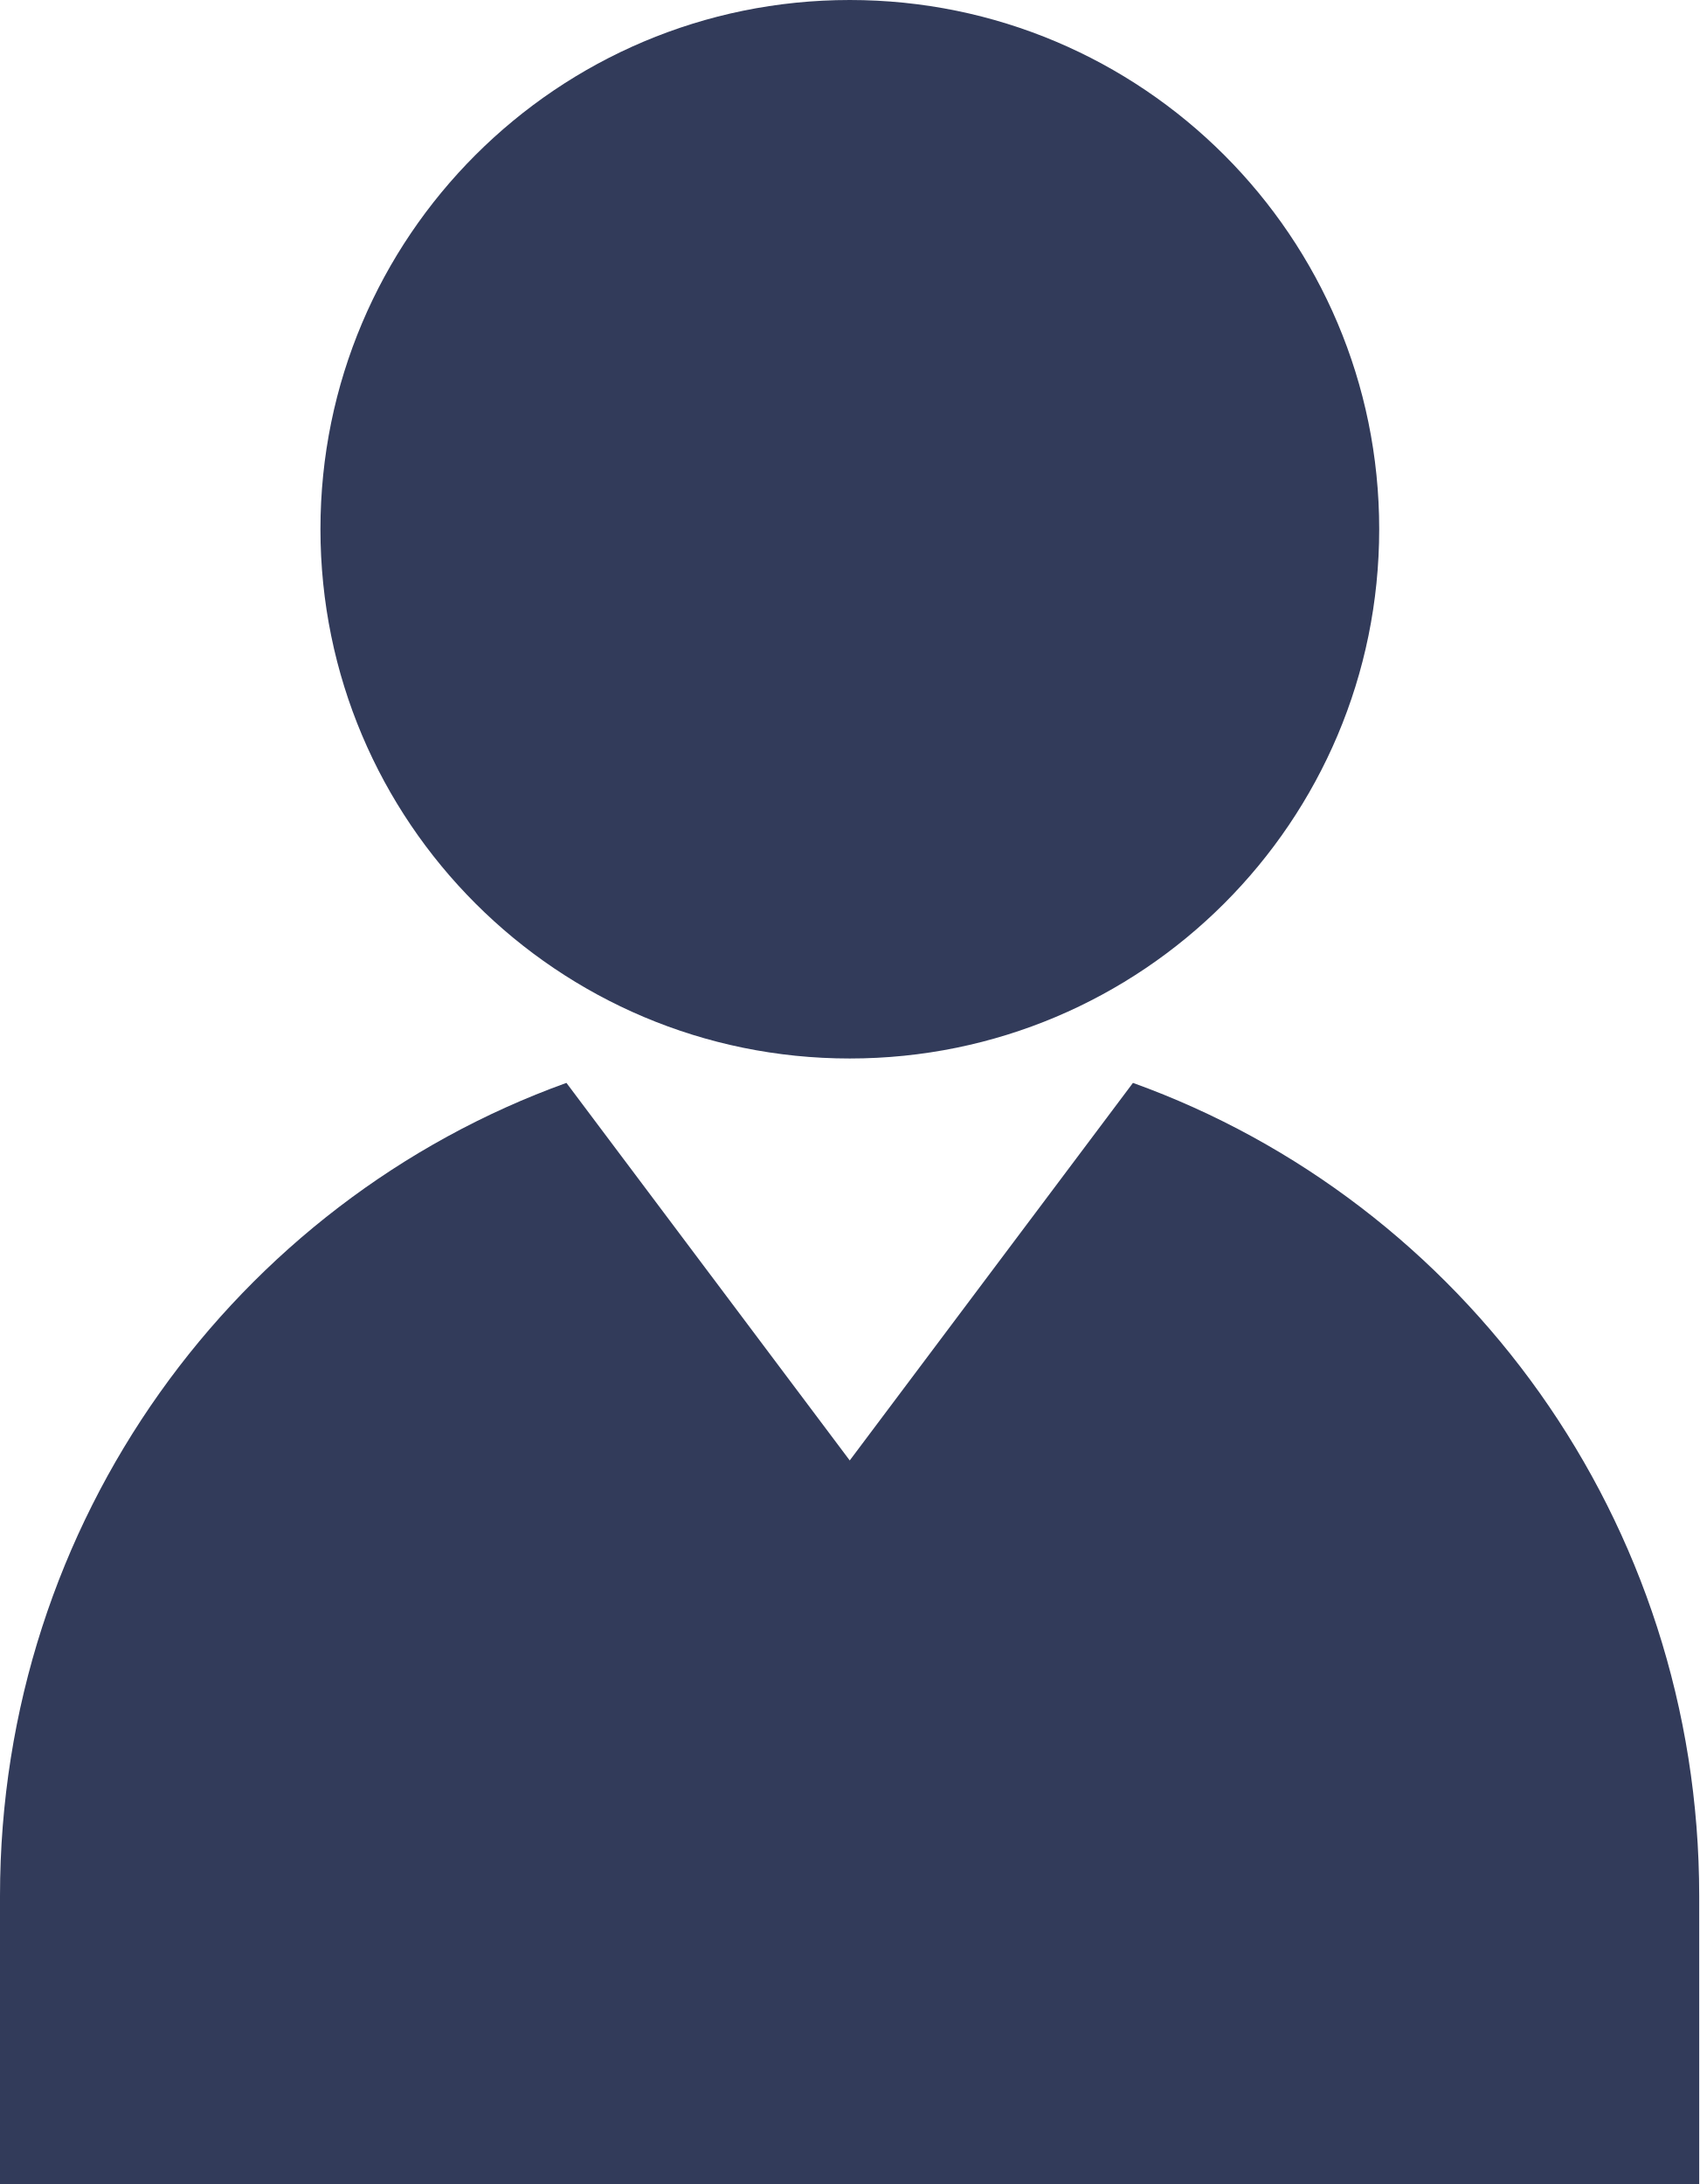
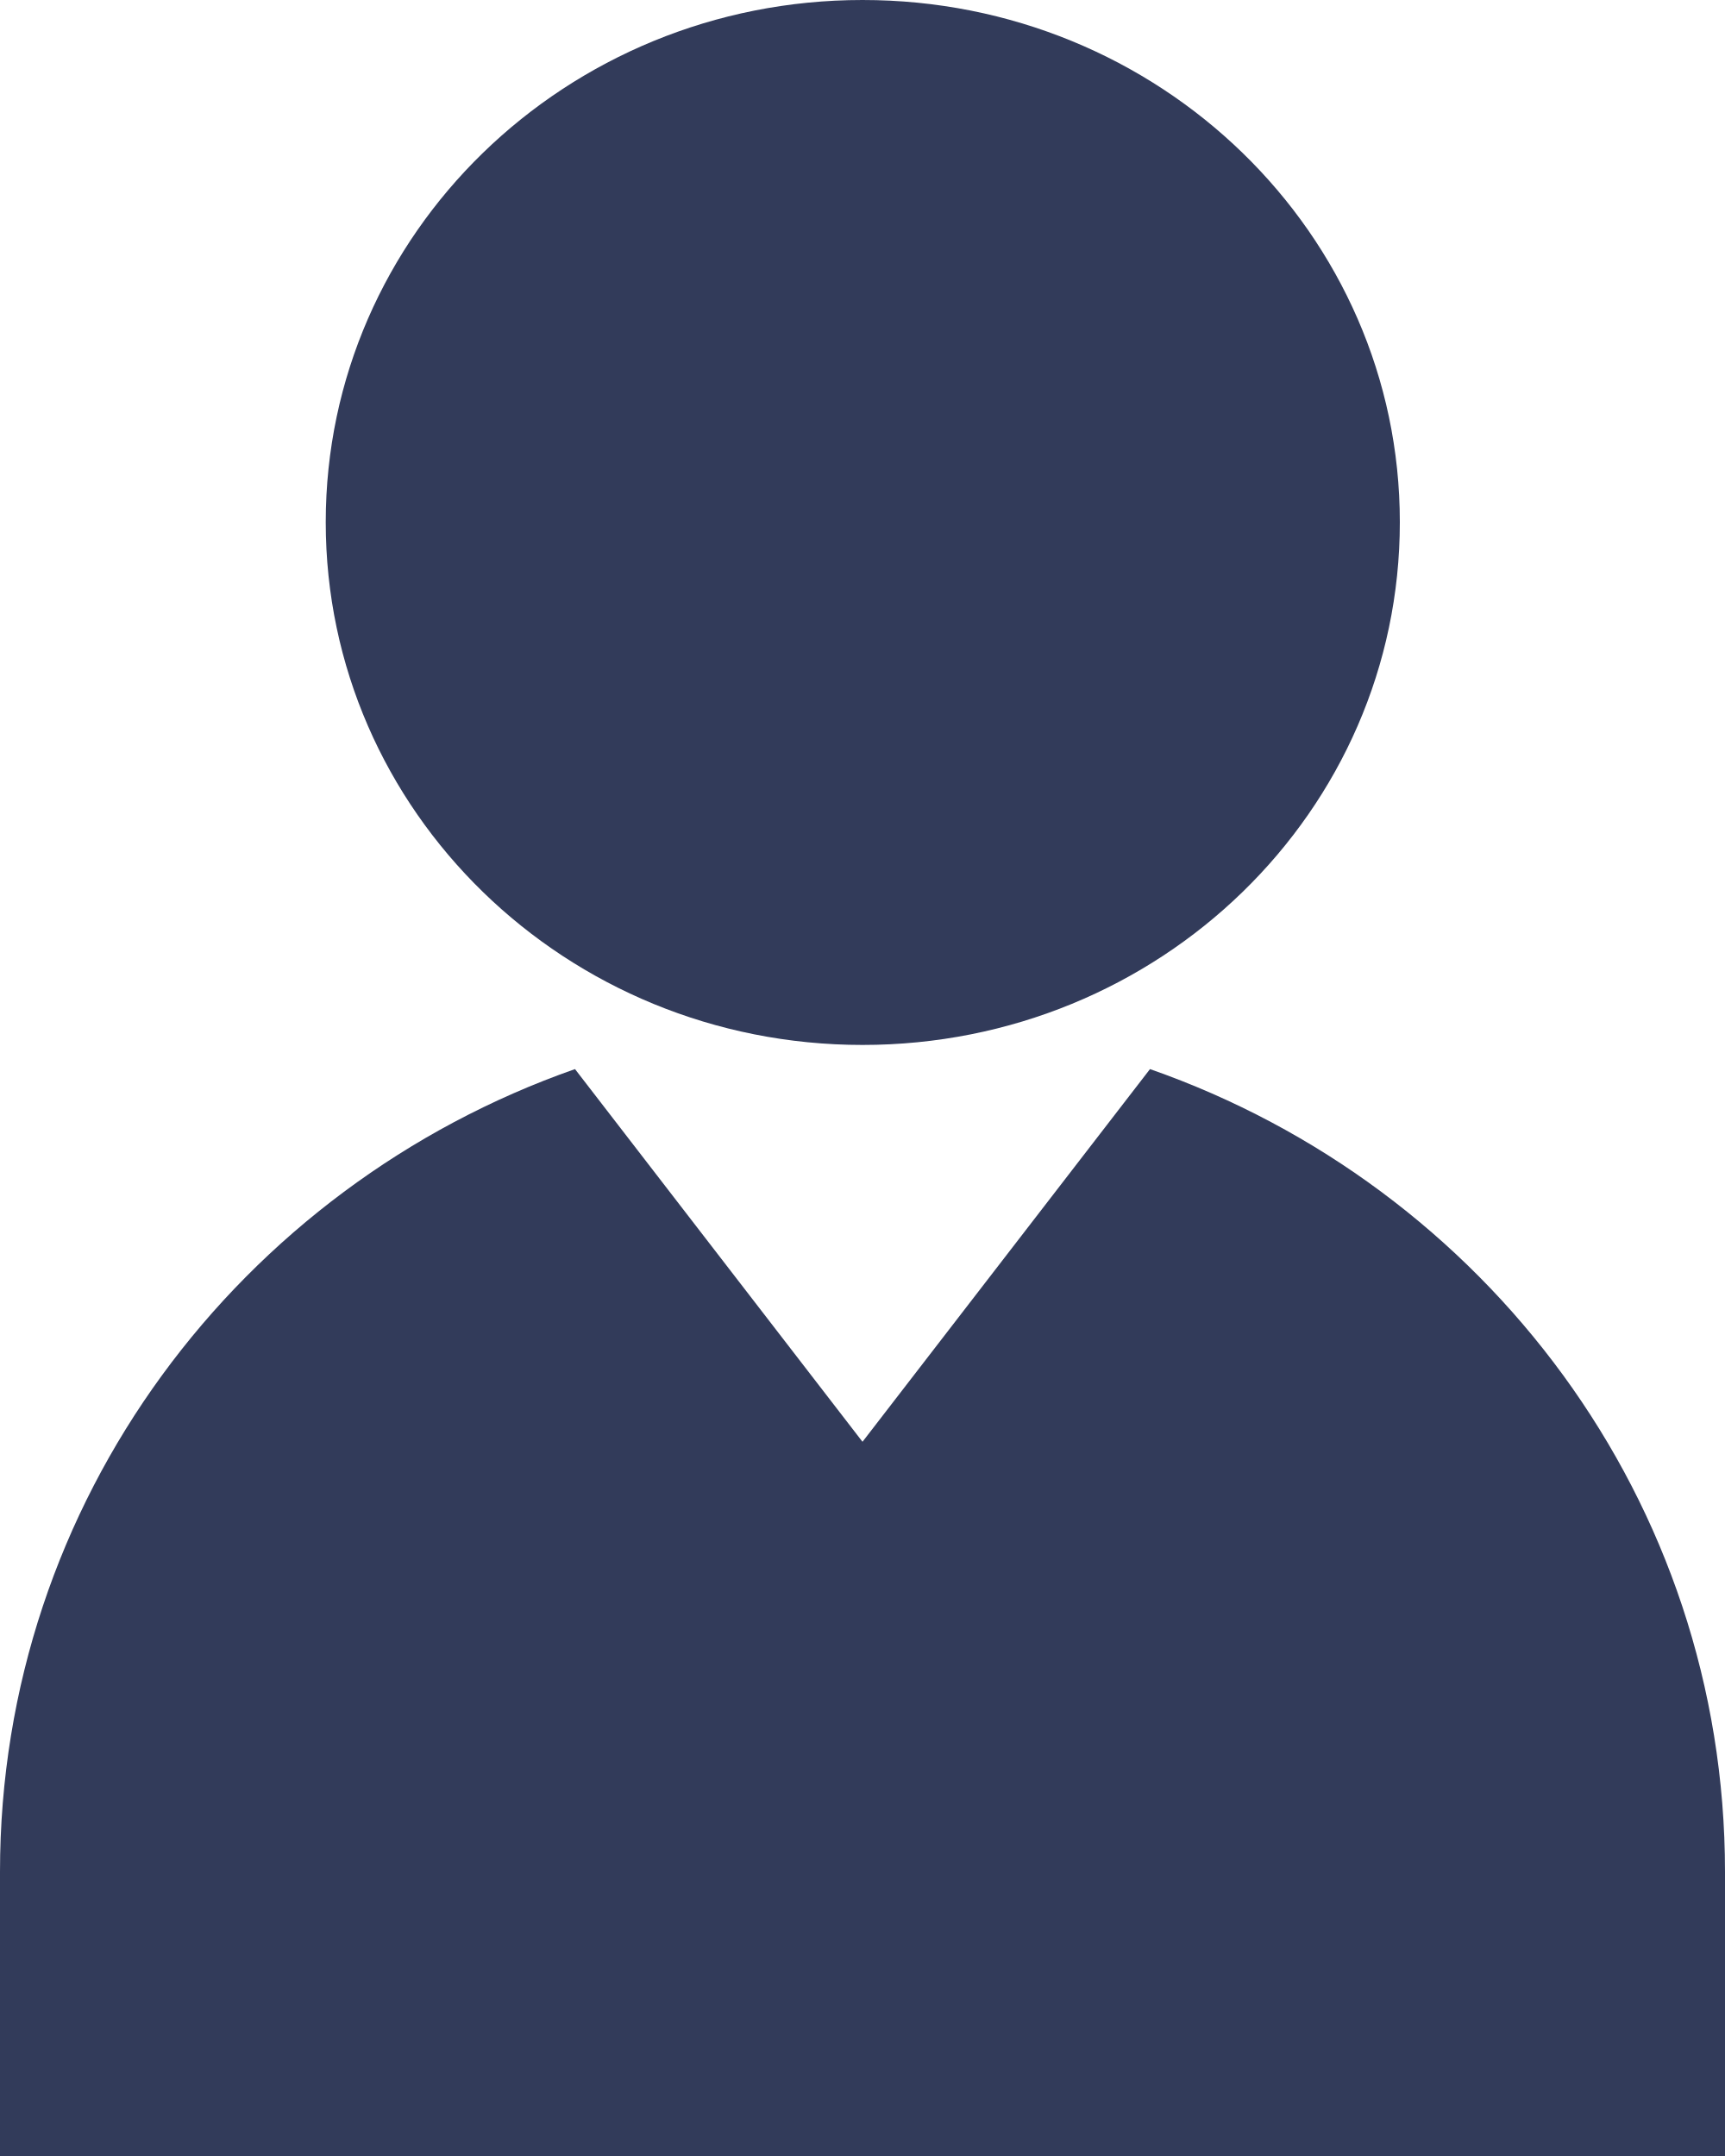
- <svg xmlns="http://www.w3.org/2000/svg" version="1.1" id="user" x="0px" y="0px" viewBox="0 0 785.816 1010" enable-background="new 0 0 785.816 1010" xml:space="preserve">
-   <g id="user-user">
-     <path fill="#323B5A" d="M392.969,0c135.251,0,244.857,109.523,244.857,244.691c0,135.312-109.606,244.815-244.857,244.815   c-135.127,0-244.773-109.502-244.773-244.815C148.196,109.523,257.842,0,392.969,0z" />
-     <path fill="#323B5A" d="M785.816,1010h-0.576H0V876.846c0-173.779,109.4-321.132,261.952-376.059l131.017,174.602   l130.976-174.602c152.594,54.927,261.871,202.279,261.871,376.059V1010z" />
+ <svg xmlns="http://www.w3.org/2000/svg" width="12pt" height="15pt" viewBox="0 0 12 15" version="1.1">
+   <g id="surface1">
+     <path style=" stroke:none;fill-rule:nonzero;fill:rgb(19.608%,23.137%,35.294%);fill-opacity:1;" d="M 6 0 C 8.066 0 9.738 1.625 9.738 3.633 C 9.738 5.645 8.066 7.27 6 7.27 C 3.938 7.27 2.266 5.645 2.266 3.633 C 2.266 1.625 3.938 0 6 0 Z M 6 0 " />
+     <path style=" stroke:none;fill-rule:nonzero;fill:rgb(19.608%,23.137%,35.294%);fill-opacity:1;" d="M 12 15 L 0 15 L 0 13.023 C 0 10.441 1.672 8.254 4 7.438 L 6 10.031 L 8 7.438 C 10.332 8.254 12 10.441 12 13.023 Z M 12 15 " />
  </g>
</svg>
